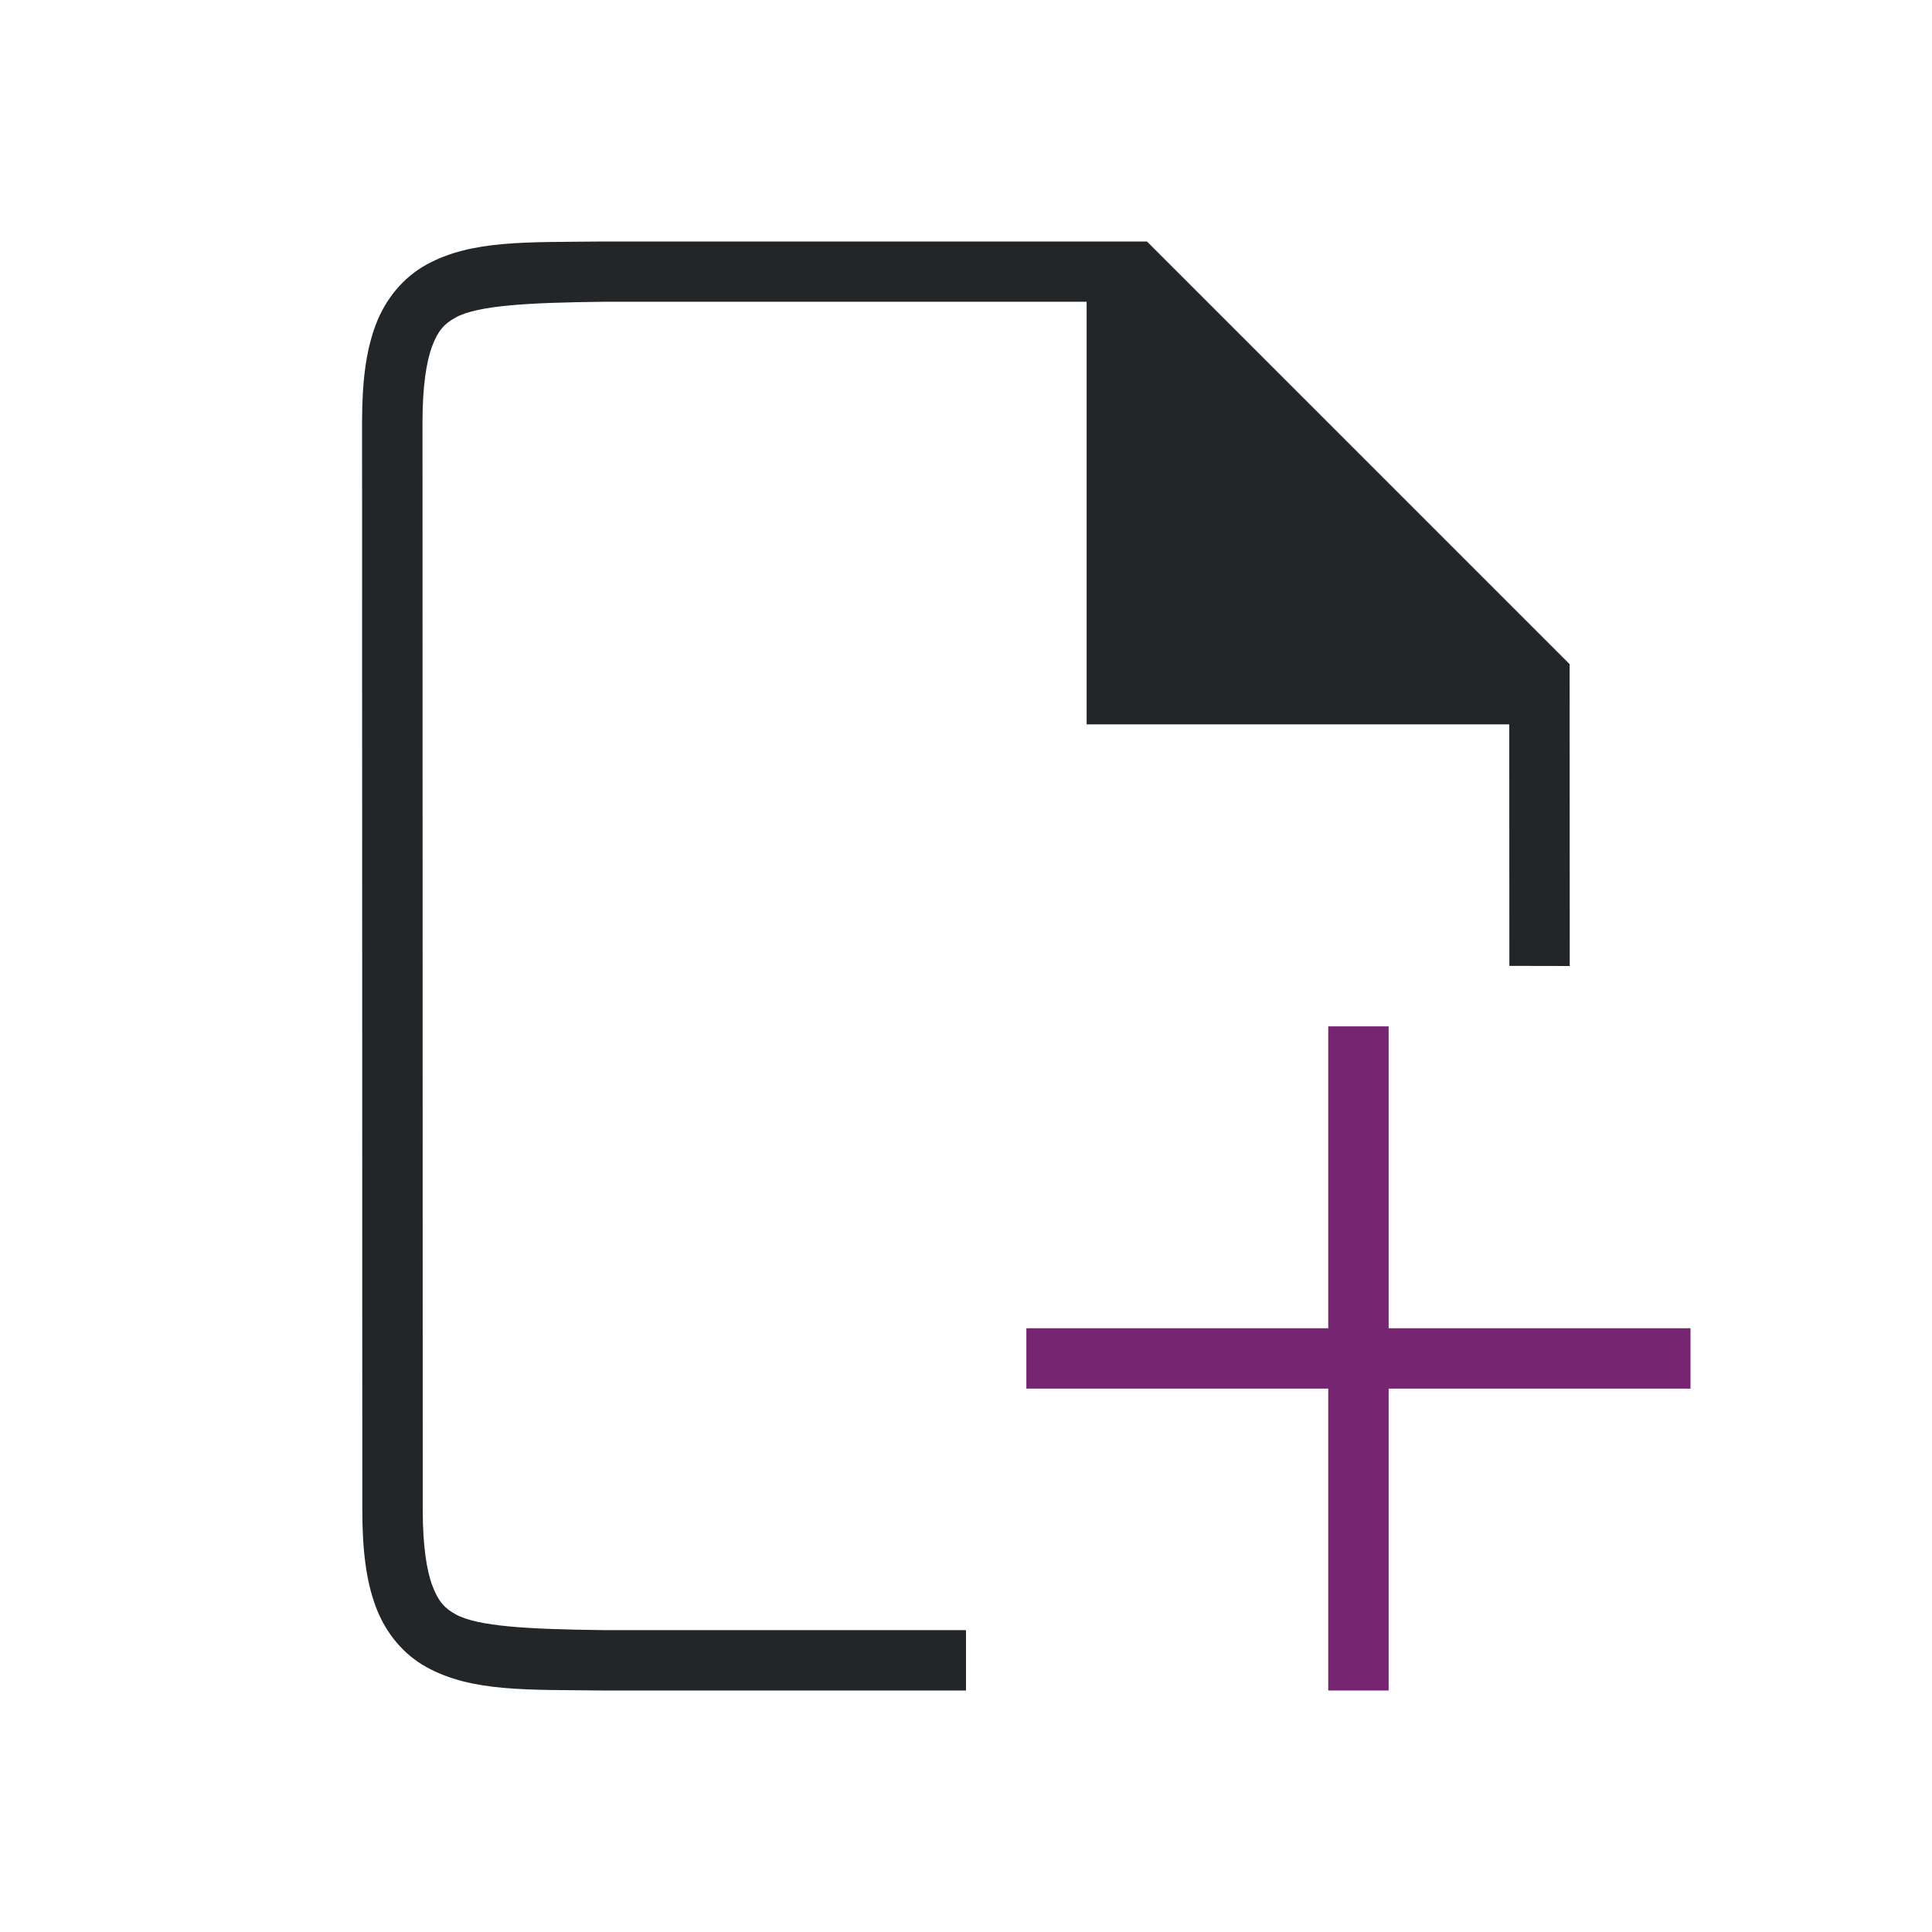
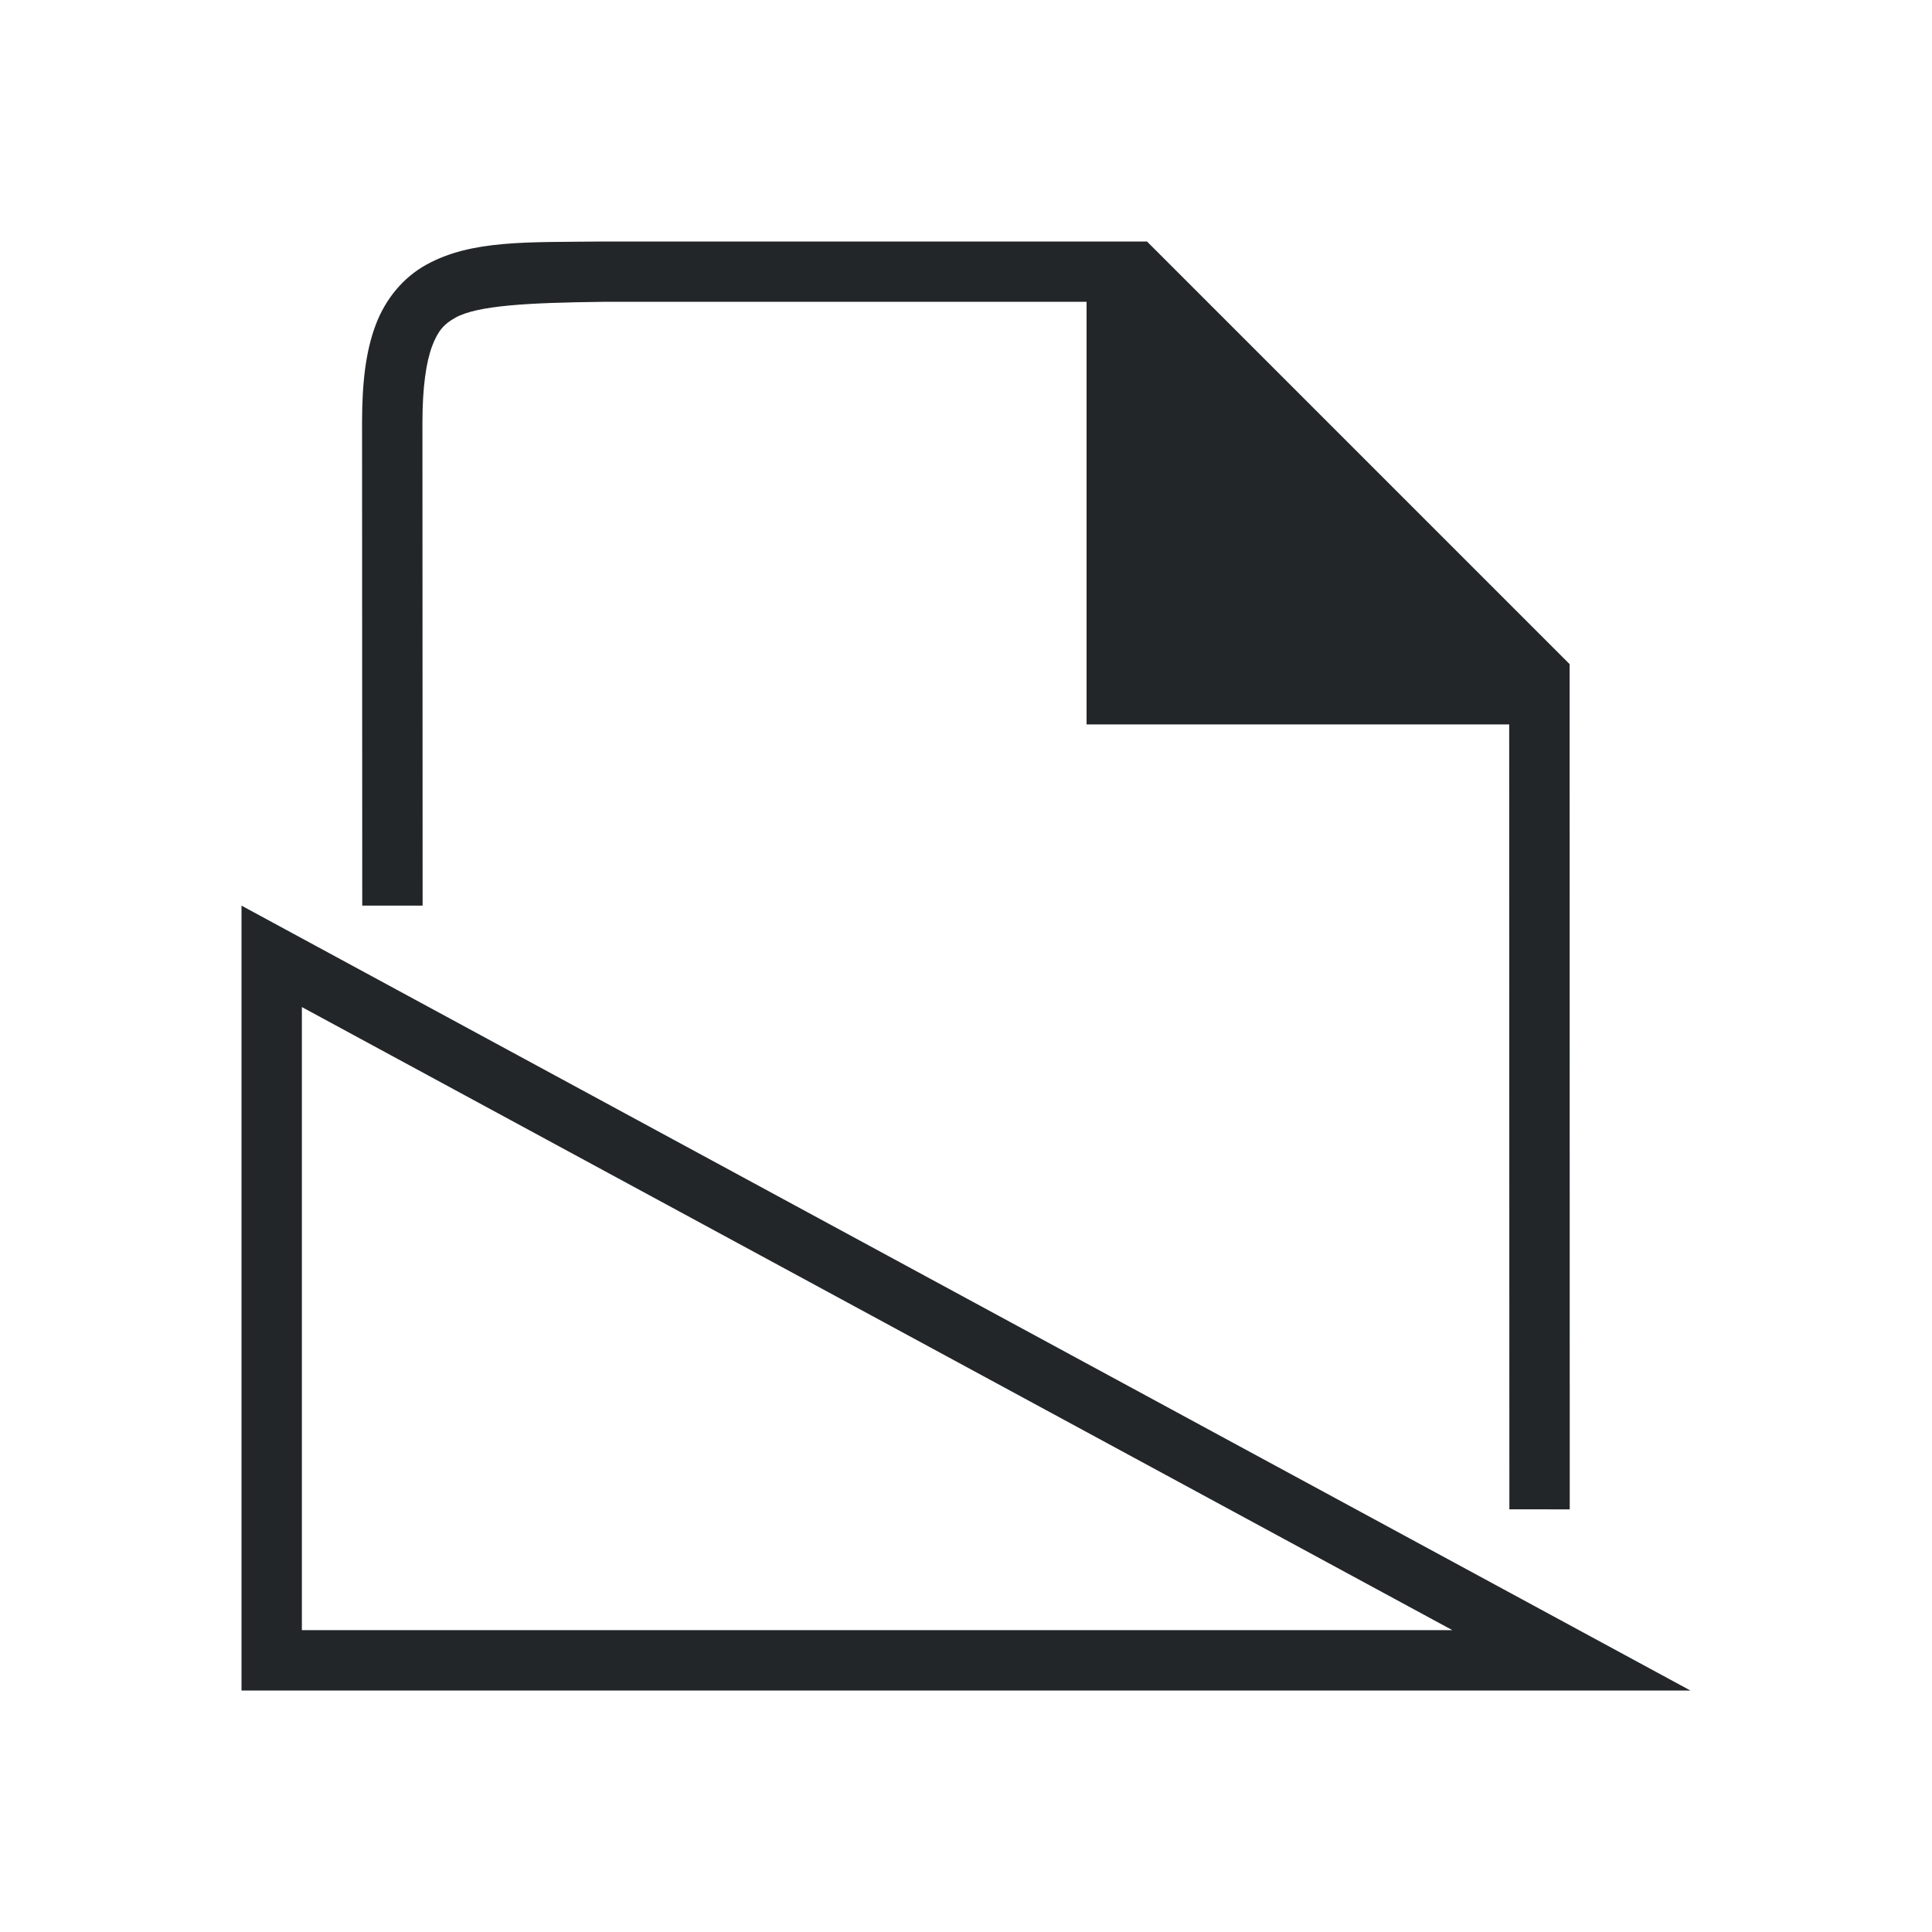
<svg xmlns="http://www.w3.org/2000/svg" viewBox="0 0 32 32" version="1.1" id="svg6">
  <defs id="defs10" />
-   <path d="m22 17v5h-5v1h5v5h1v-5h5v-1h-5v-5z" fill="#762572" id="path4" />
  <g id="g1833" style="display:inline" transform="translate(-505.9931,-233)">
-     <path d="m 531.993,249 -0.002,-5 -7,-7 h -9.002 -0.004 c -1.258,0.015 -2.179,-0.031 -2.932,0.385 -0.376,0.208 -0.673,0.559 -0.838,0.998 -0.165,0.439 -0.225,0.96 -0.225,1.617 l 0.004,18 c 1.4e-4,0.658 0.06,1.179 0.225,1.617 0.165,0.439 0.462,0.789 0.838,0.996 0.753,0.415 1.674,0.372 2.932,0.387 h 0.002 l 6.002,-1e-5 v -1 L 516.001,260 h -0.006 c -1.259,-0.015 -2.089,-0.06 -2.455,-0.262 -0.183,-0.101 -0.287,-0.213 -0.385,-0.473 -0.098,-0.26 -0.16,-0.673 -0.16,-1.266 l -0.004,-18 c -1.3e-4,-0.592 0.063,-1.006 0.16,-1.266 0.098,-0.26 0.203,-0.371 0.387,-0.473 0.366,-0.202 1.195,-0.247 2.453,-0.262 l 6e-5,-1e-5 h 8 v 7 l 7,1e-5 0.002,4 z" id="path2732-8-9" style="color:#000000;font-style:normal;font-variant:normal;font-weight:normal;font-stretch:normal;font-size:medium;line-height:normal;font-family:sans-serif;font-variant-ligatures:normal;font-variant-position:normal;font-variant-caps:normal;font-variant-numeric:normal;font-variant-alternates:normal;font-feature-settings:normal;text-indent:0;text-align:start;text-decoration:none;text-decoration-line:none;text-decoration-style:solid;text-decoration-color:#000000;letter-spacing:normal;word-spacing:normal;text-transform:none;writing-mode:lr-tb;direction:ltr;text-orientation:mixed;dominant-baseline:auto;baseline-shift:baseline;text-anchor:start;white-space:normal;shape-padding:0;clip-rule:nonzero;display:inline;overflow:visible;visibility:visible;opacity:1;isolation:auto;mix-blend-mode:normal;color-interpolation:sRGB;color-interpolation-filters:linearRGB;solid-color:#000000;solid-opacity:1;vector-effect:none;fill:#232629;fill-opacity:1;fill-rule:nonzero;stroke:none;stroke-width:1;stroke-linecap:butt;stroke-linejoin:miter;stroke-miterlimit:4;stroke-dasharray:none;stroke-dashoffset:0;stroke-opacity:1;marker:none;color-rendering:auto;image-rendering:auto;shape-rendering:auto;text-rendering:auto;enable-background:accumulate" />
+     <path d="m 531.993,258 -0.002,-14 -7,-7 h -9.002 -0.004 c -1.258,0.015 -2.179,-0.031 -2.932,0.385 -0.376,0.208 -0.673,0.559 -0.838,0.998 -0.165,0.439 -0.225,0.96 -0.225,1.617 l 0.003,8 h 1 L 512.99,240 c -1.3e-4,-0.592 0.063,-1.006 0.16,-1.266 0.098,-0.26 0.203,-0.371 0.387,-0.473 0.366,-0.202 1.195,-0.247 2.453,-0.262 l 6e-5,-1e-5 h 8 v 7 l 7,1e-5 0.003,13 z" id="path2732-8-9" style="color:#000000;font-style:normal;font-variant:normal;font-weight:normal;font-stretch:normal;font-size:medium;line-height:normal;font-family:sans-serif;font-variant-ligatures:normal;font-variant-position:normal;font-variant-caps:normal;font-variant-numeric:normal;font-variant-alternates:normal;font-feature-settings:normal;text-indent:0;text-align:start;text-decoration:none;text-decoration-line:none;text-decoration-style:solid;text-decoration-color:#000000;letter-spacing:normal;word-spacing:normal;text-transform:none;writing-mode:lr-tb;direction:ltr;text-orientation:mixed;dominant-baseline:auto;baseline-shift:baseline;text-anchor:start;white-space:normal;shape-padding:0;clip-rule:nonzero;display:inline;overflow:visible;visibility:visible;opacity:1;isolation:auto;mix-blend-mode:normal;color-interpolation:sRGB;color-interpolation-filters:linearRGB;solid-color:#000000;solid-opacity:1;vector-effect:none;fill:#232629;fill-opacity:1;fill-rule:nonzero;stroke:none;stroke-width:1;stroke-linecap:butt;stroke-linejoin:miter;stroke-miterlimit:4;stroke-dasharray:none;stroke-dashoffset:0;stroke-opacity:1;marker:none;color-rendering:auto;image-rendering:auto;shape-rendering:auto;text-rendering:auto;enable-background:accumulate" />
  </g>
+   <path style="fill:#232629" d="M 4,15 V 16.137 27 28 h 21.9 2.098 z M 5,16.68 24.055,27 H 5 Z" id="path2" />
</svg>
